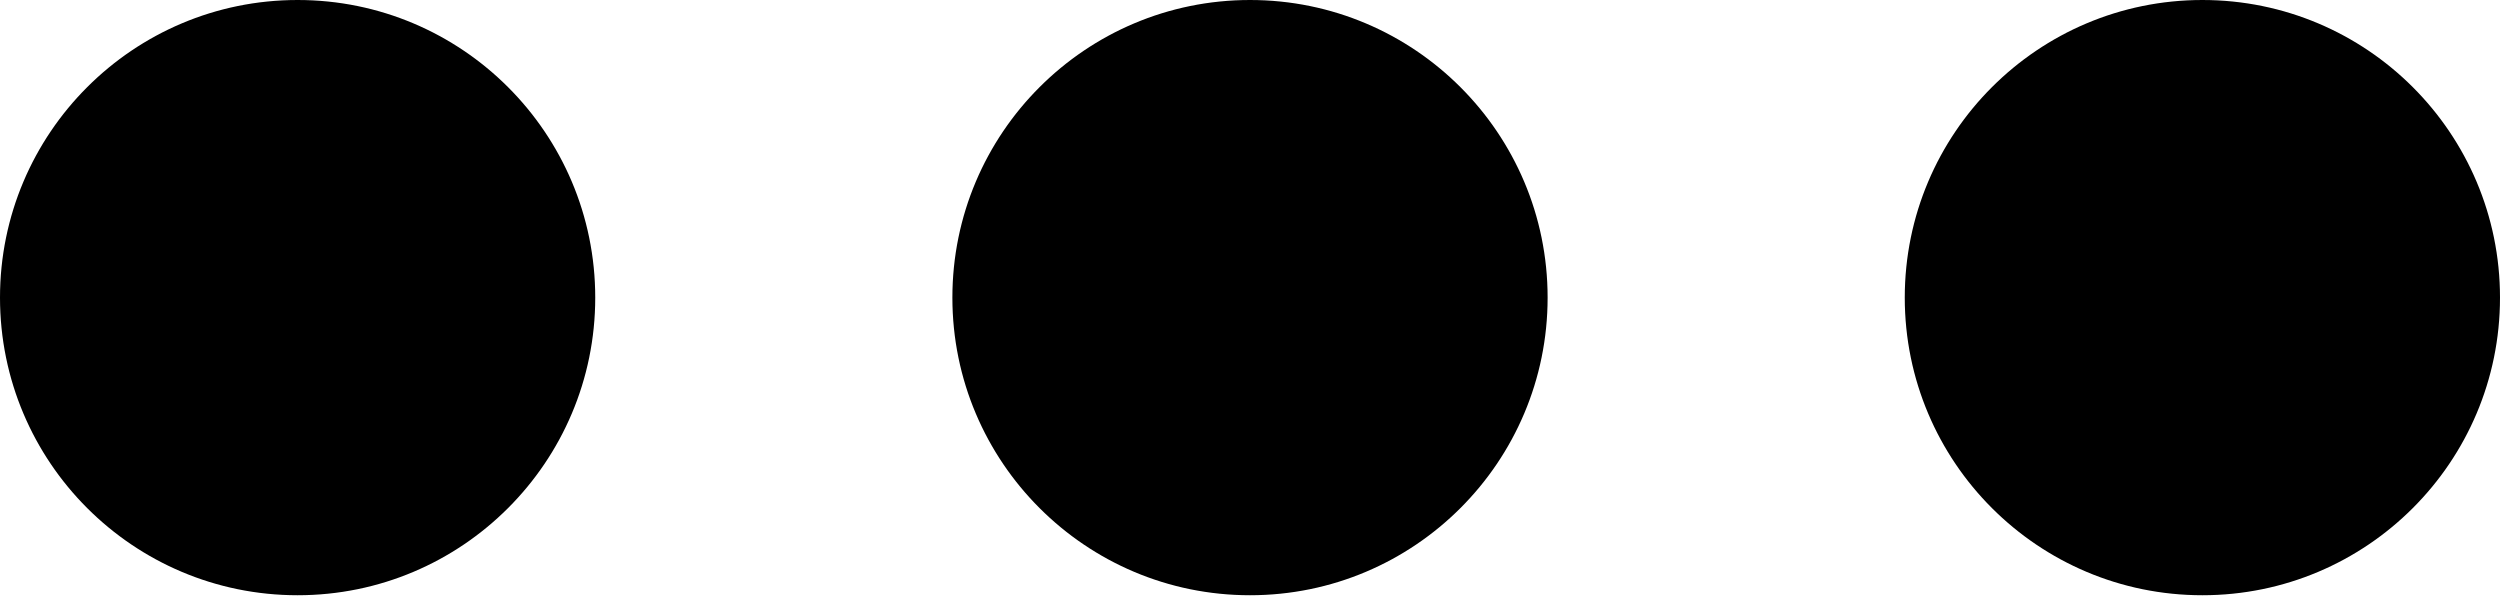
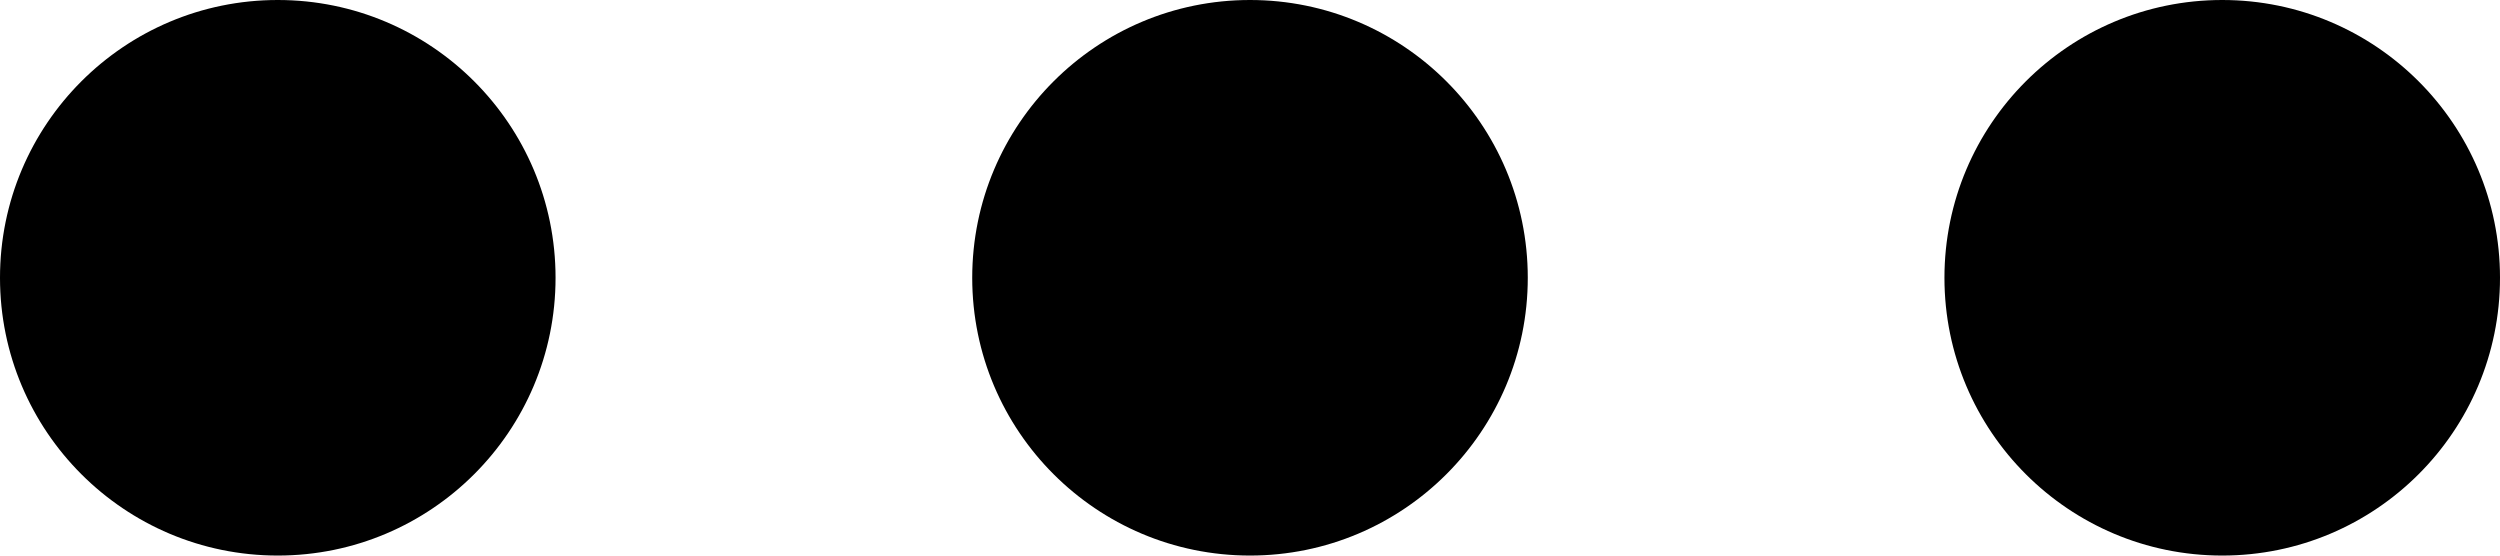
- <svg xmlns="http://www.w3.org/2000/svg" width="21px" height="5px" viewBox="0 0 21 5" version="1.1">
-   <circle id="Oval" cx="2.5" cy="2.5" r="2.5" />
-   <circle id="Oval" cx="10.5" cy="2.5" r="2.5" />
-   <circle id="Oval" cx="18.5" cy="2.5" r="2.5" />
+ <svg xmlns="http://www.w3.org/2000/svg" width="18px" height="4px" viewBox="0 0 18 4" version="1.1">
+   <circle id="Oval" cx="2" cy="2" r="2" />
+   <circle id="Oval" cx="9" cy="2" r="2" />
+   <circle id="Oval" cx="16" cy="2" r="2" />
</svg>
